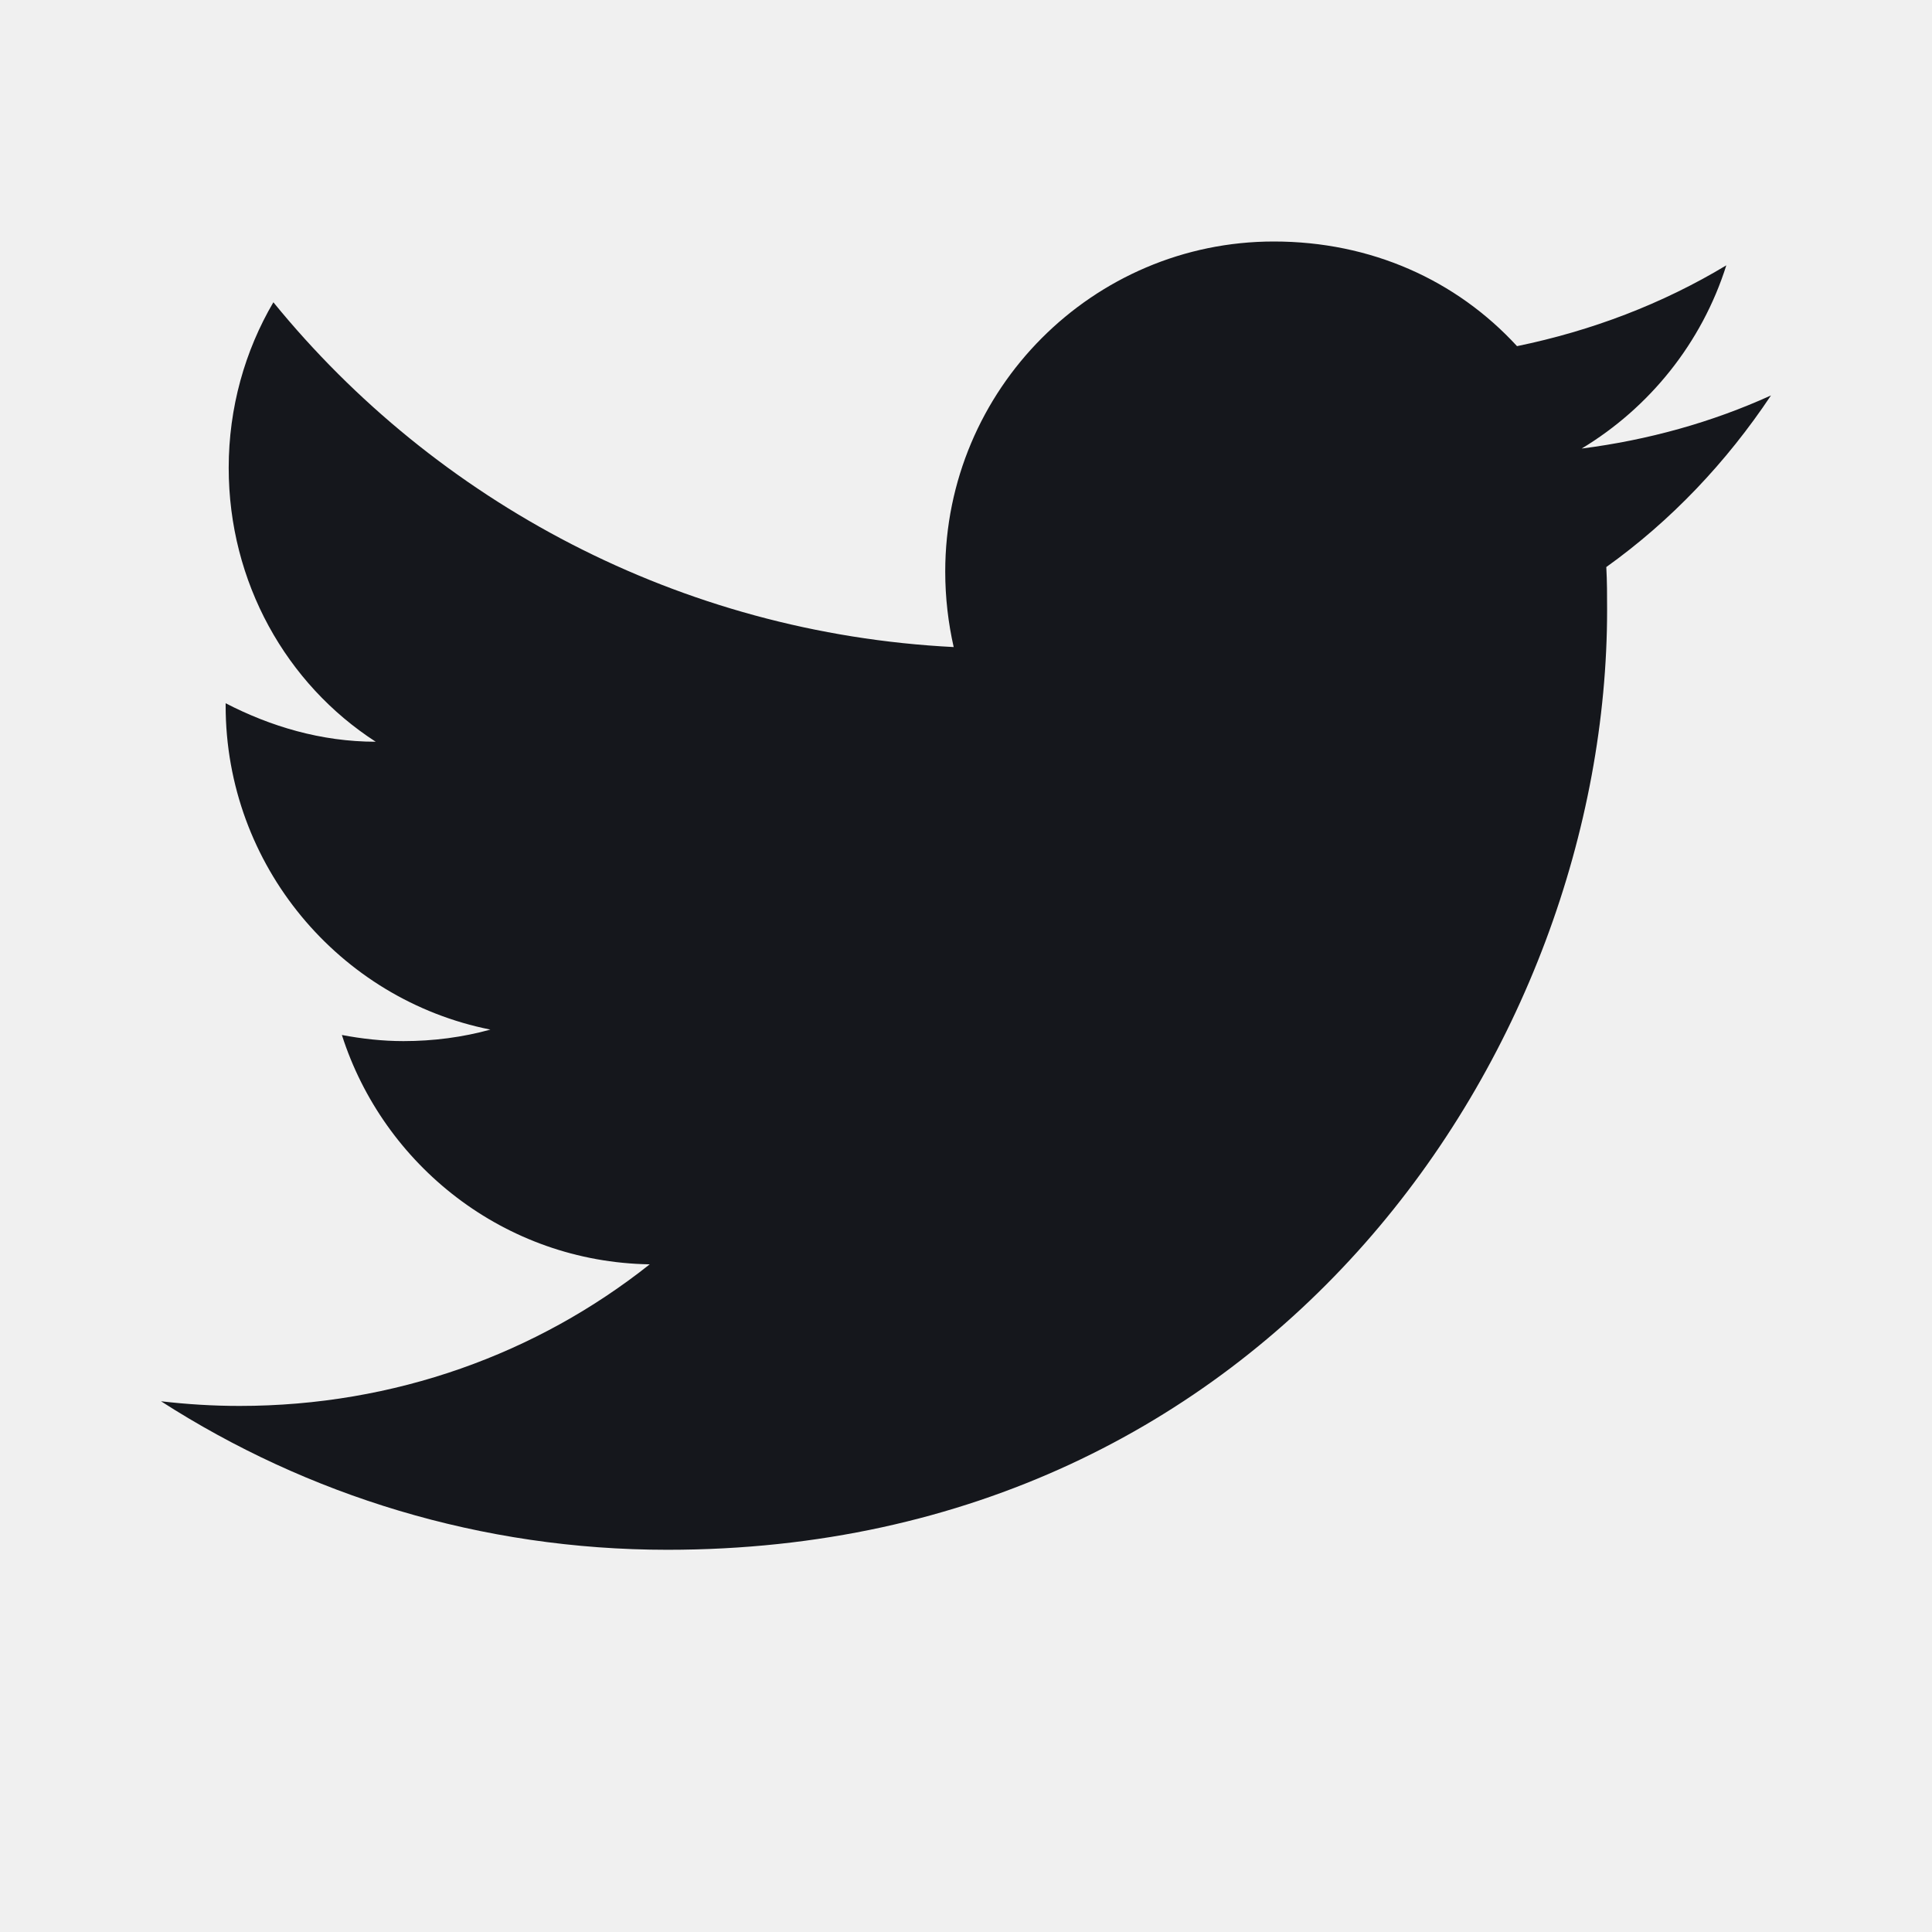
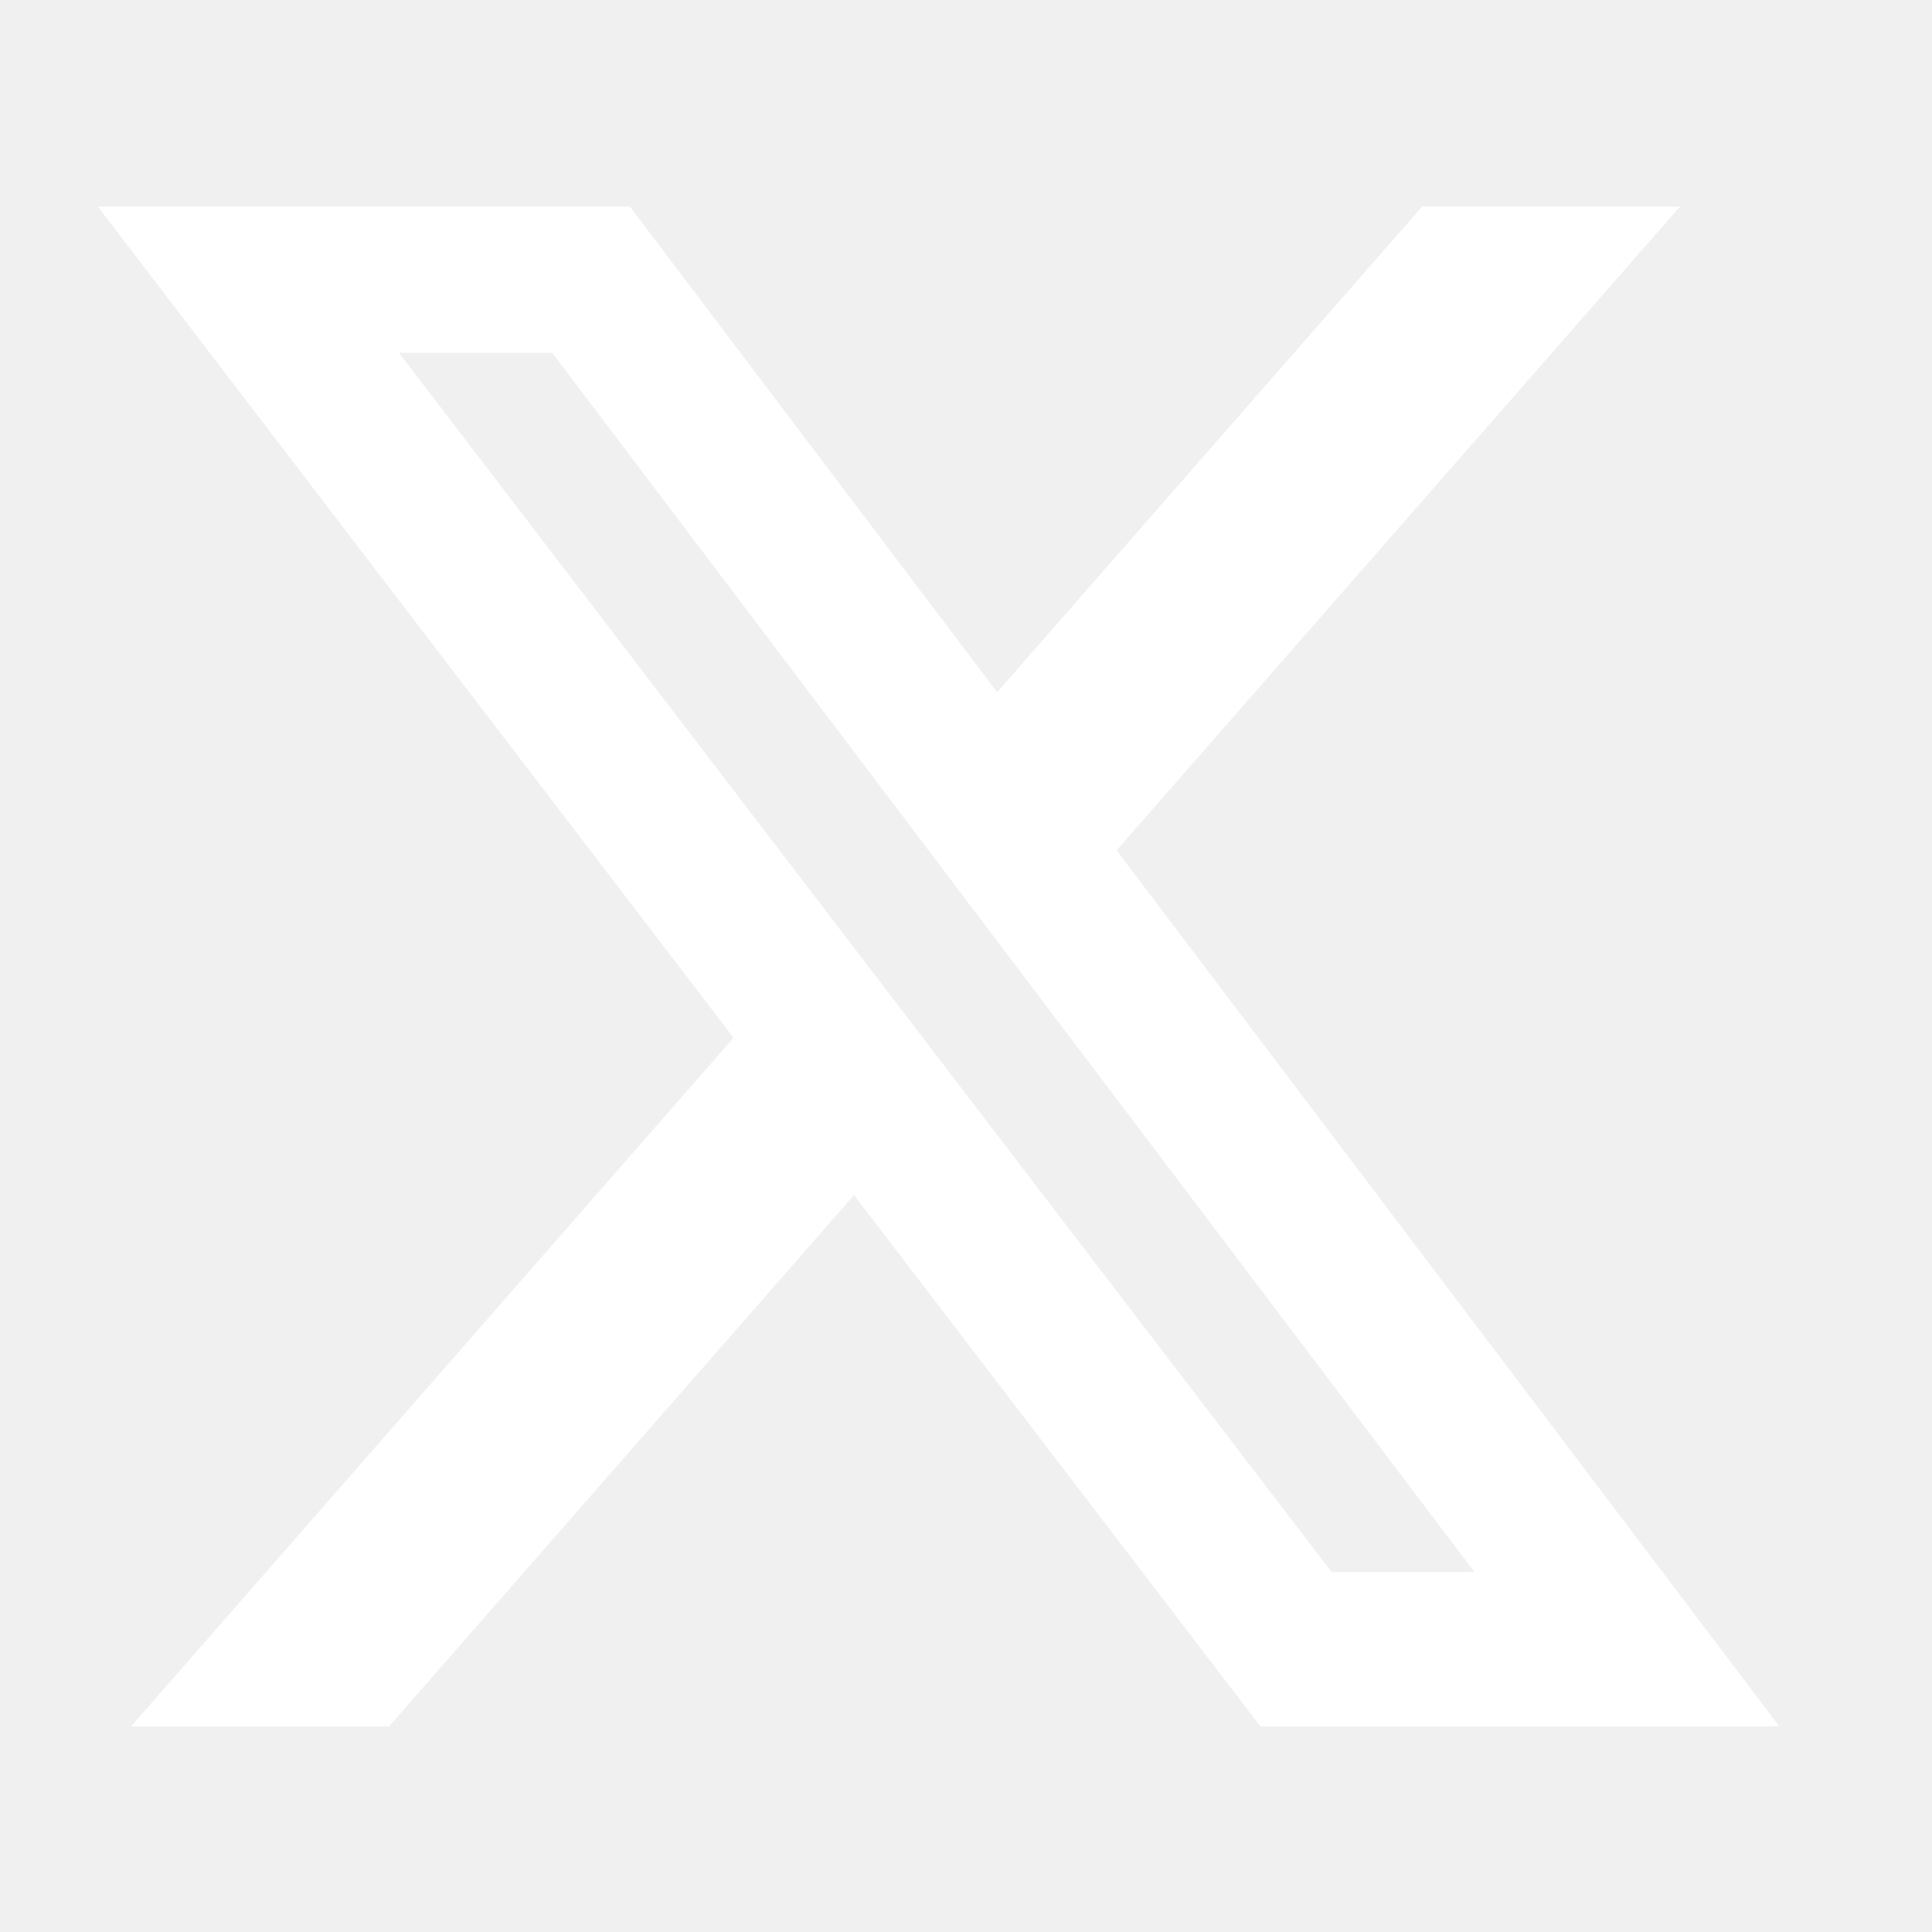
- <svg xmlns="http://www.w3.org/2000/svg" viewBox="0 0 24 24" fill="currentColor">
-   <path d="M22 4.912C21.264 5.247 20.47 5.467 19.648 5.572C20.489 5.065 21.14 4.262 21.445 3.296C20.652 3.774 19.773 4.109 18.845 4.3C18.09 3.478 17.029 3 15.824 3C13.577 3 11.742 4.836 11.742 7.101C11.742 7.426 11.78 7.742 11.847 8.038C8.444 7.866 5.413 6.231 3.396 3.755C3.042 4.358 2.841 5.065 2.841 5.811C2.841 7.235 3.558 8.497 4.667 9.214C3.989 9.214 3.358 9.023 2.803 8.736C2.803 8.736 2.803 8.736 2.803 8.765C2.803 10.753 4.218 12.417 6.092 12.79C5.748 12.885 5.384 12.933 5.011 12.933C4.753 12.933 4.495 12.904 4.247 12.857C4.763 14.472 6.264 15.677 8.071 15.706C6.675 16.814 4.906 17.465 2.975 17.465C2.65 17.465 2.325 17.445 2 17.407C3.816 18.574 5.977 19.252 8.291 19.252C15.824 19.252 19.964 13 19.964 7.579C19.964 7.398 19.964 7.226 19.954 7.044C20.757 6.47 21.445 5.744 22 4.912Z" fill="#15171C" />
+ <svg xmlns="http://www.w3.org/2000/svg" width="21" height="21" viewBox="0 0 21 21" fill="none">
+   <path d="M15.458 2.245H18.261L12.137 9.243L19.341 18.766H13.701L9.283 12.99L4.228 18.766H1.424L7.973 11.28L1.063 2.245H6.846L10.839 7.524L15.458 2.245ZM14.474 17.088H16.027L6.002 3.834H4.336L14.474 17.088Z" fill="white" />
</svg>
